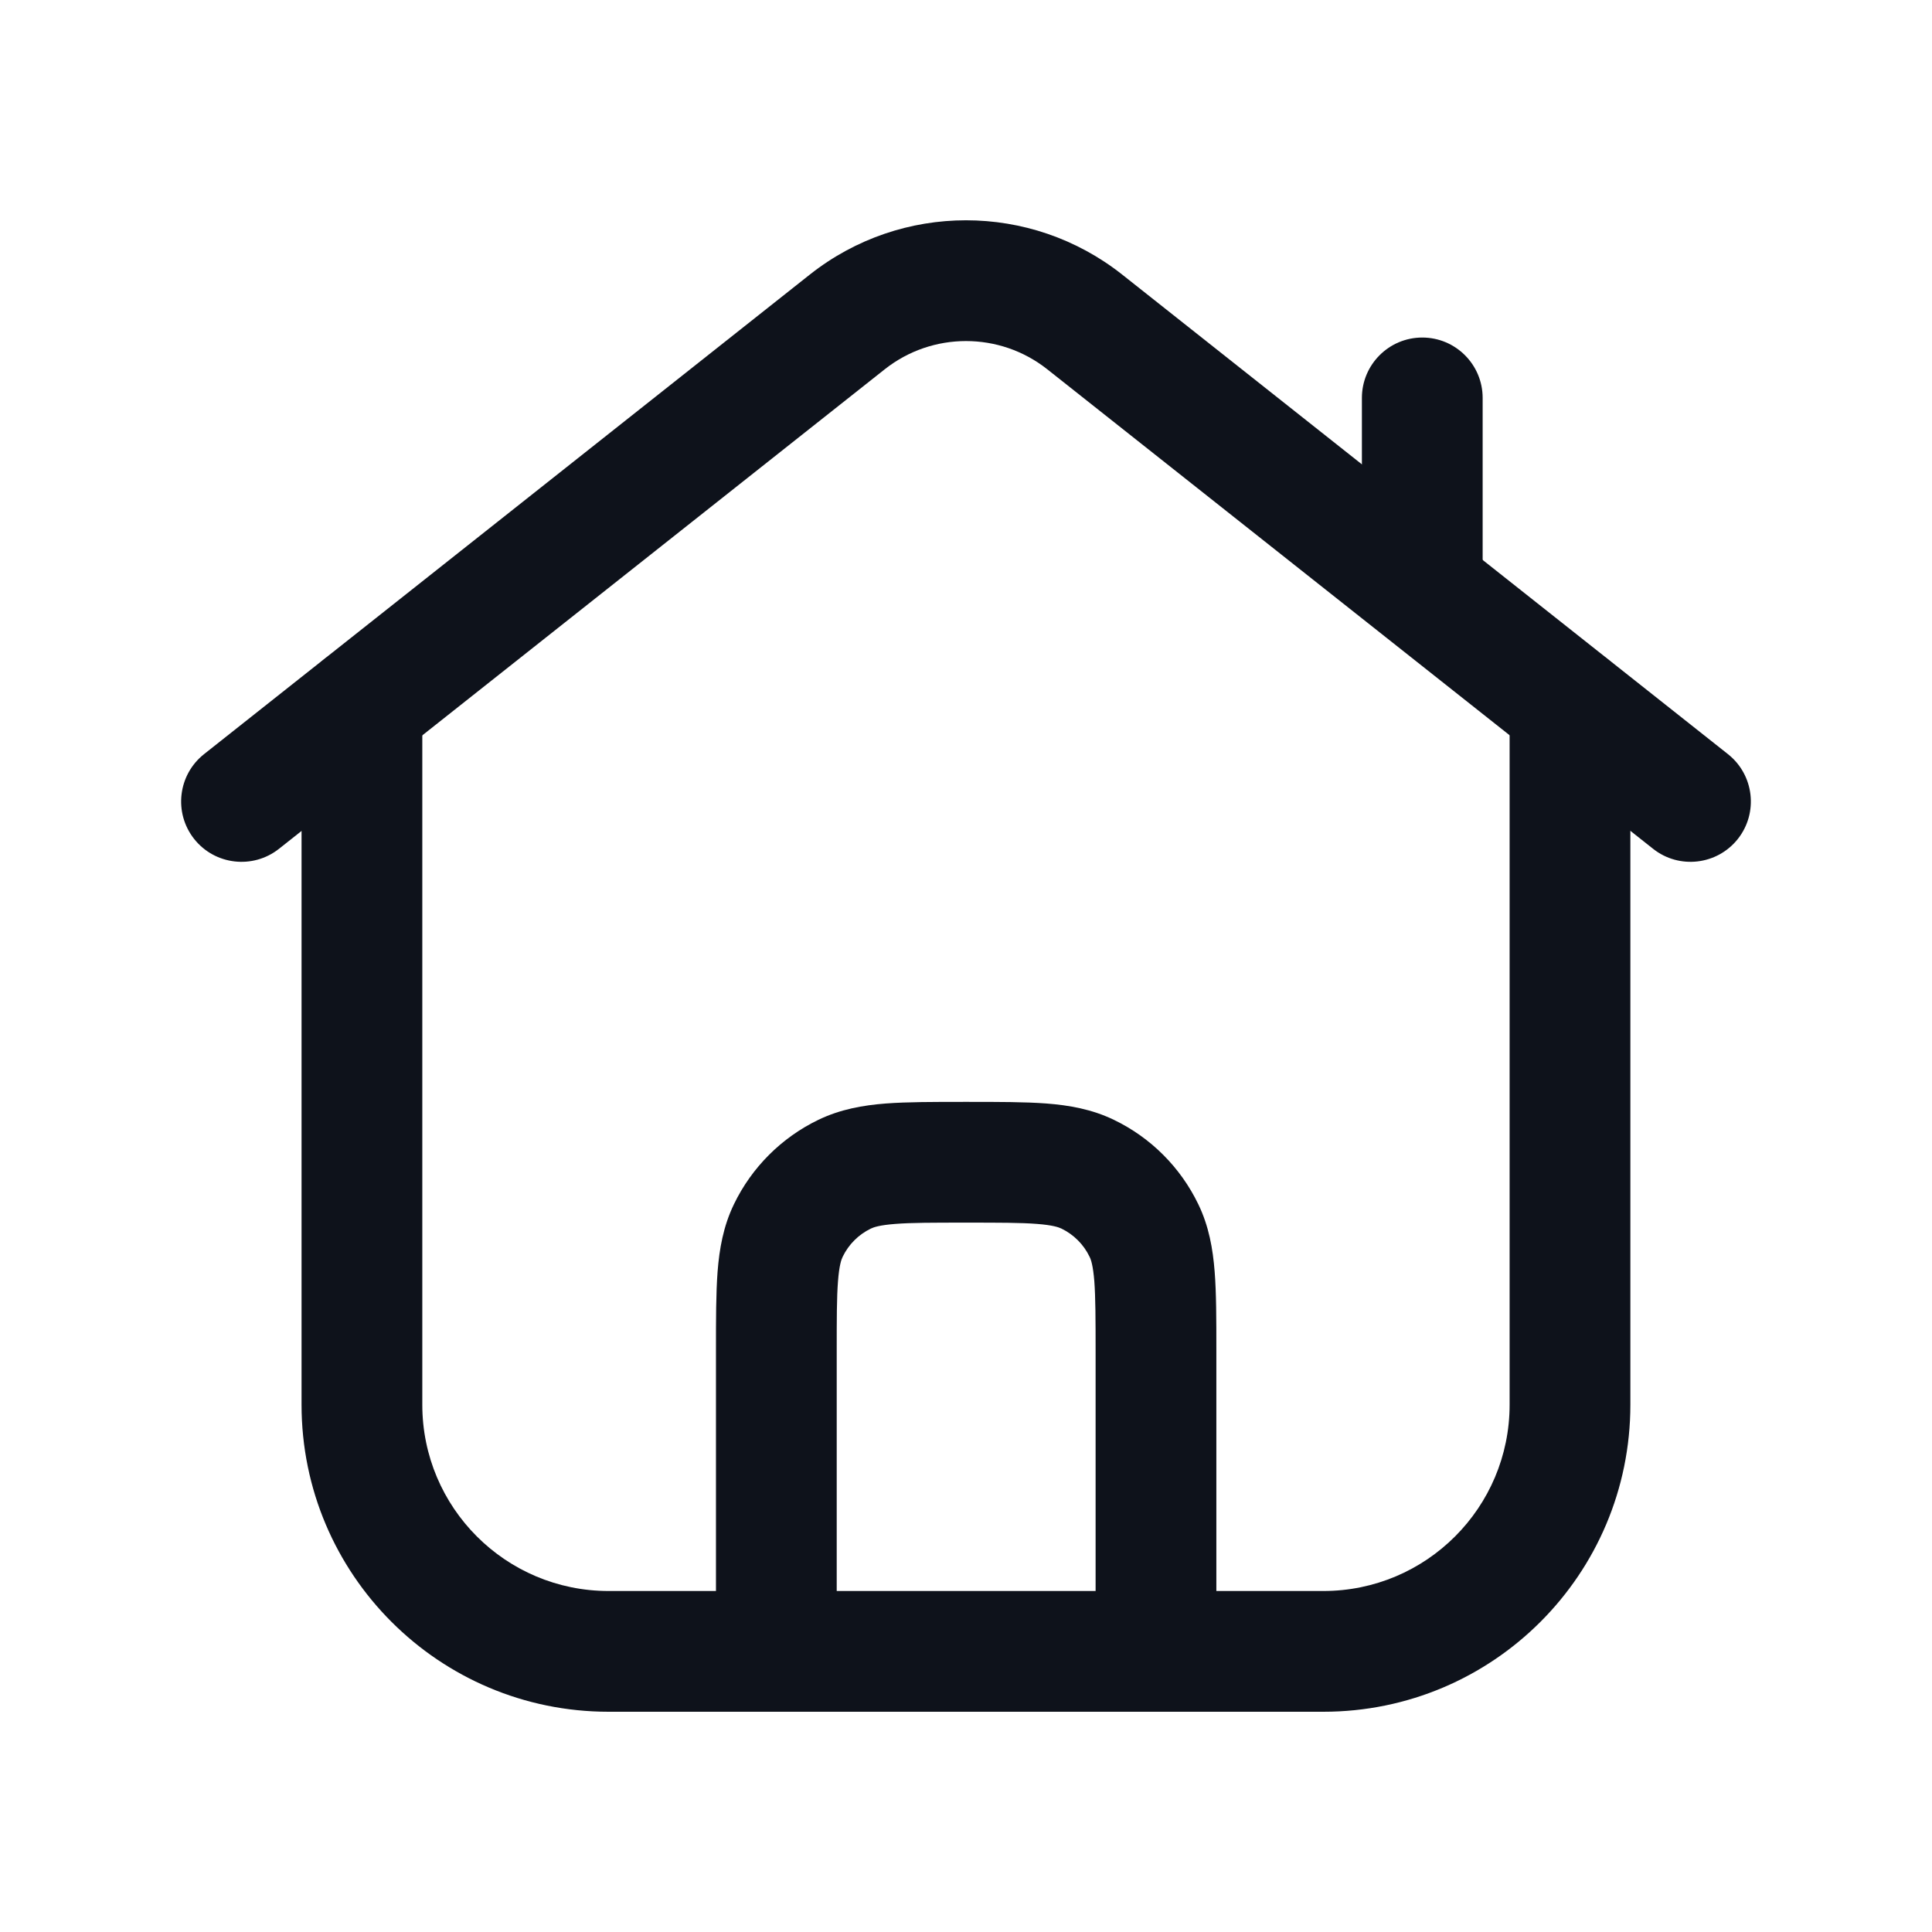
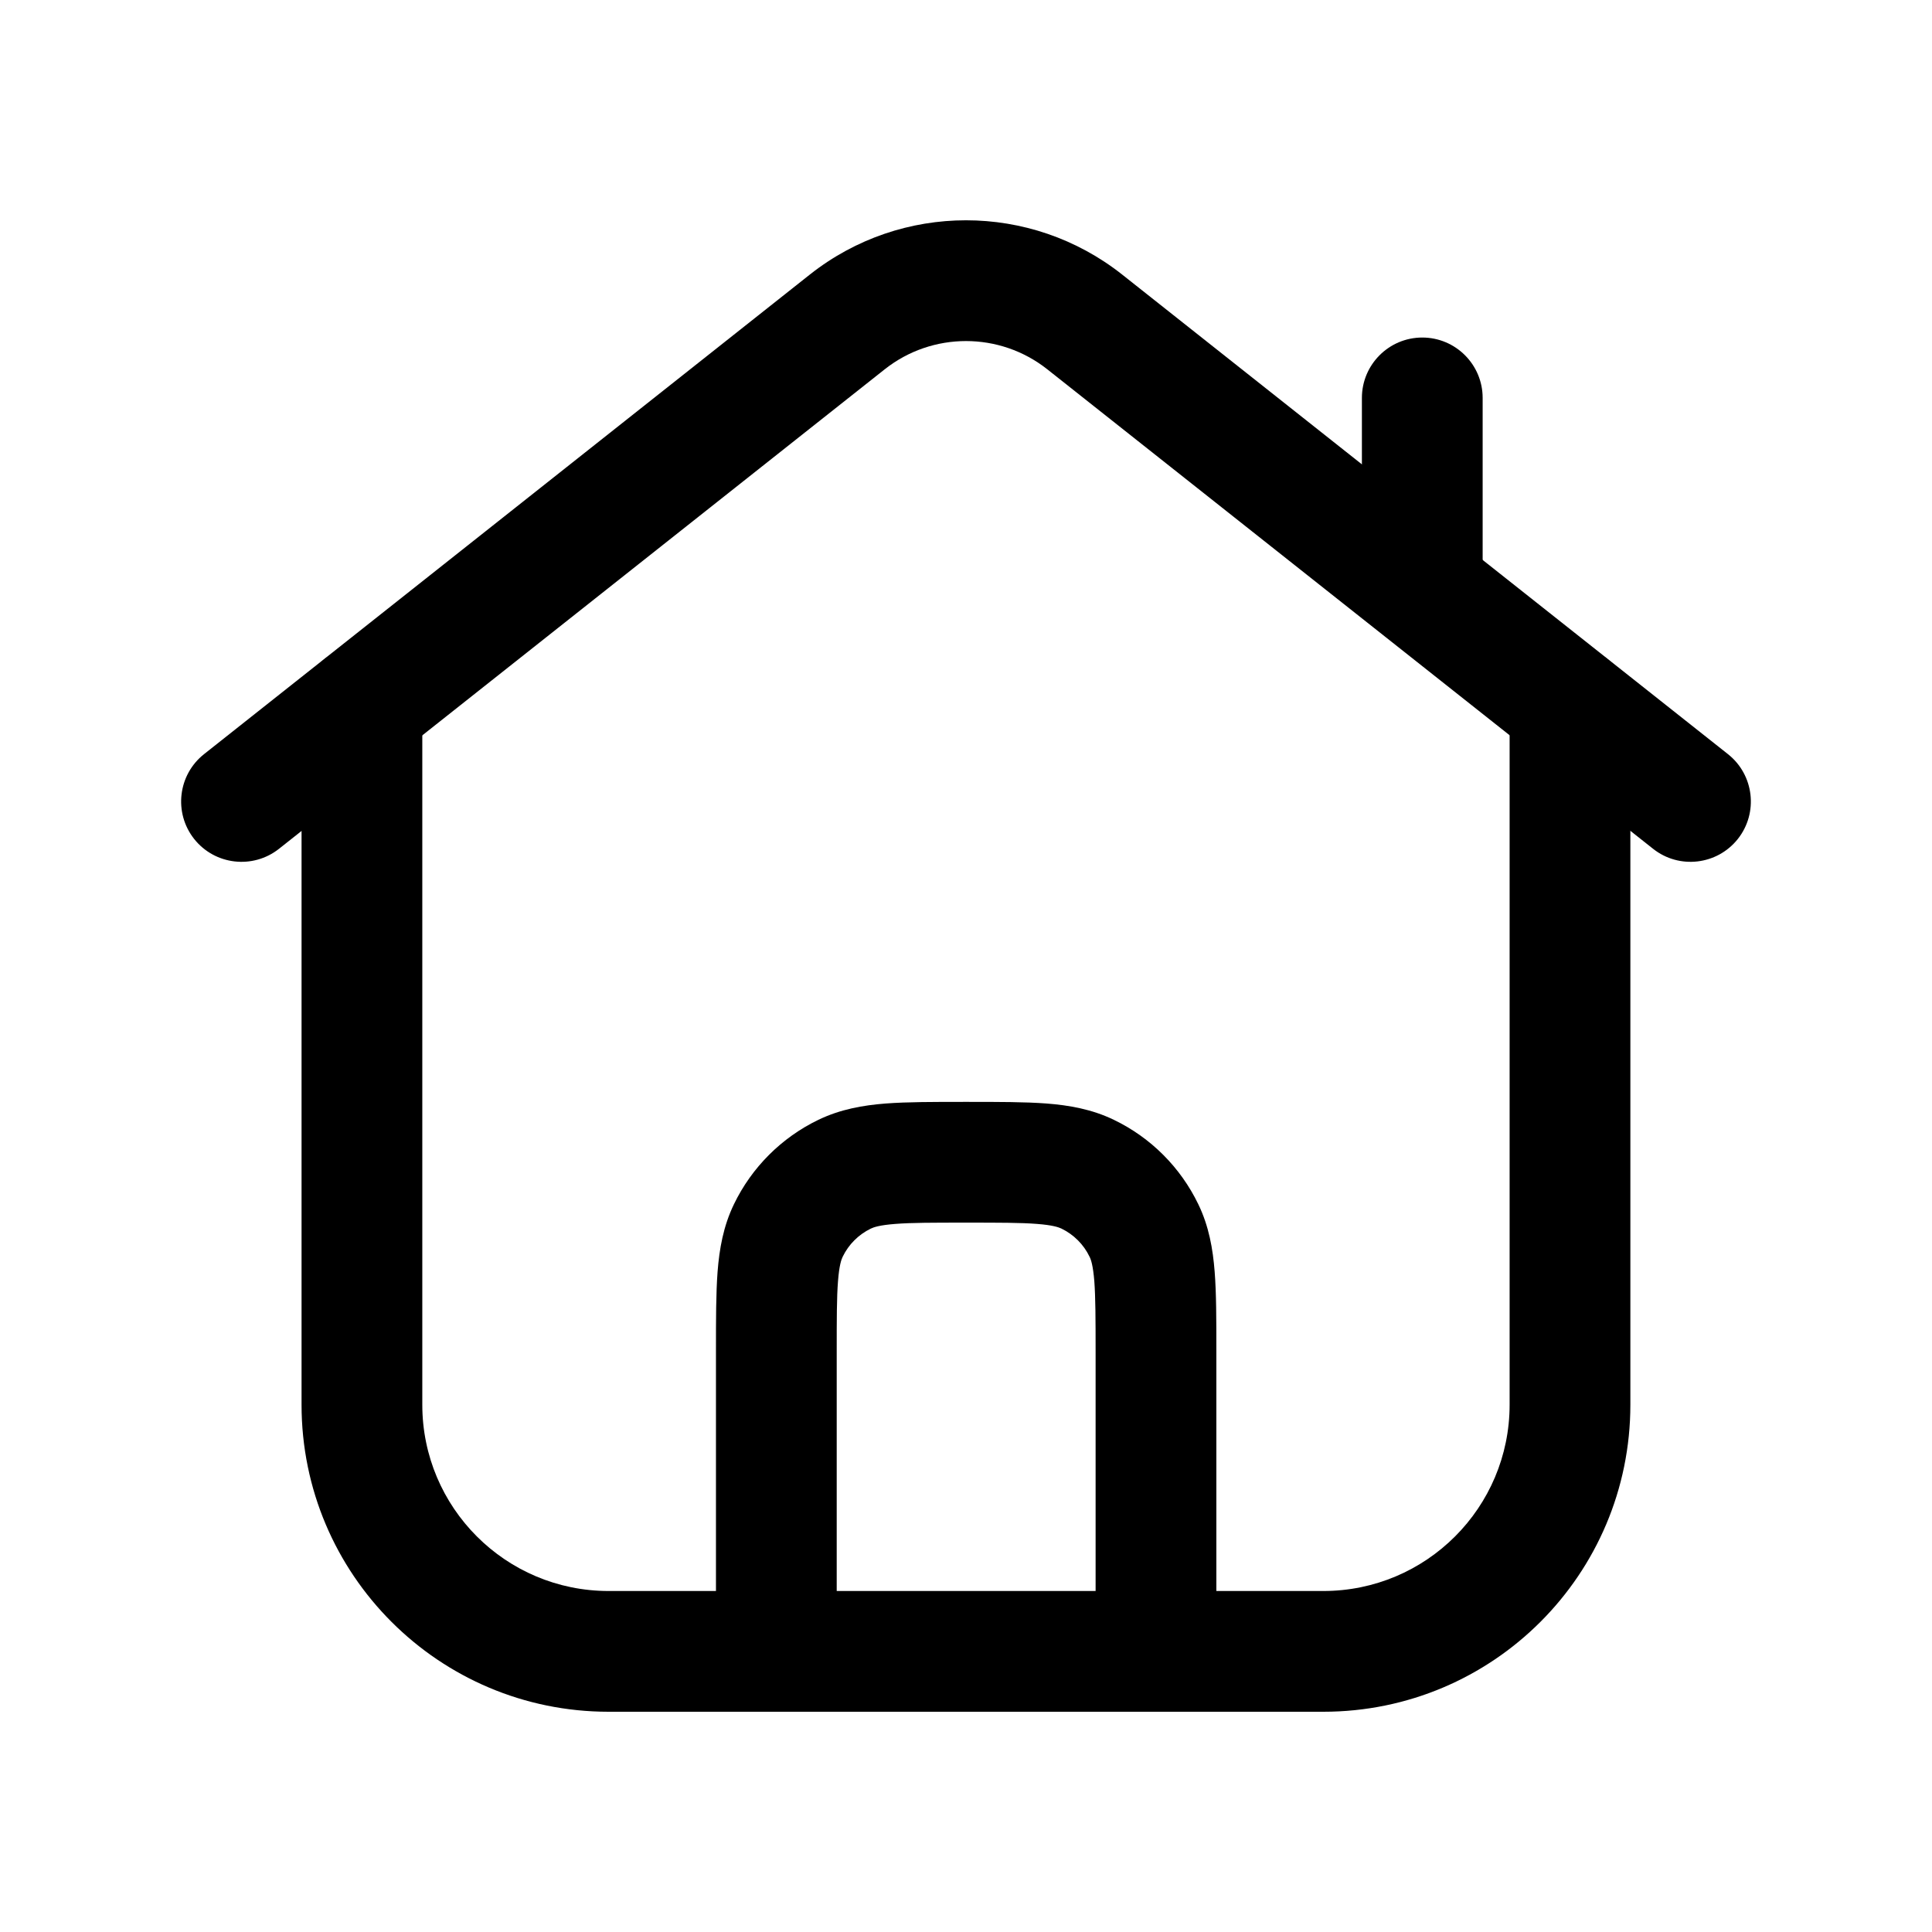
<svg xmlns="http://www.w3.org/2000/svg" width="24" height="24" viewBox="0 0 24 24" fill="none">
-   <path fill-rule="evenodd" clip-rule="evenodd" d="M4.496 8.025C4.91 8.025 5.246 8.361 5.246 8.775V17.45C5.246 18.728 6.282 19.764 7.56 19.764H16.439C17.717 19.764 18.753 18.728 18.753 17.45V8.775C18.753 8.361 19.089 8.025 19.503 8.025C19.917 8.025 20.253 8.361 20.253 8.775V17.45C20.253 19.557 18.546 21.264 16.439 21.264H7.56C5.454 21.264 3.746 19.557 3.746 17.45V8.775C3.746 8.361 4.082 8.025 4.496 8.025Z" fill="#0E121B" />
-   <path fill-rule="evenodd" clip-rule="evenodd" d="M10.061 3.41C11.197 2.512 12.803 2.512 13.939 3.41L21.465 9.368C21.79 9.625 21.845 10.097 21.588 10.422C21.331 10.746 20.859 10.801 20.535 10.544L13.009 4.587C13.009 4.587 13.009 4.587 13.009 4.587C12.418 4.12 11.582 4.12 10.991 4.587C10.991 4.587 10.991 4.587 10.991 4.587L3.466 10.544C3.141 10.801 2.669 10.746 2.412 10.422C2.155 10.097 2.21 9.625 2.535 9.368L10.061 3.41Z" fill="#0E121B" />
-   <path fill-rule="evenodd" clip-rule="evenodd" d="M17.668 4.193C18.082 4.193 18.418 4.529 18.418 4.943V7.297C18.418 7.711 18.082 8.047 17.668 8.047C17.254 8.047 16.918 7.711 16.918 7.297V4.943C16.918 4.529 17.254 4.193 17.668 4.193Z" fill="#0E121B" />
-   <path fill-rule="evenodd" clip-rule="evenodd" d="M11.974 13.688H12.029C12.406 13.688 12.731 13.688 12.999 13.708C13.282 13.73 13.564 13.779 13.837 13.911C14.296 14.132 14.665 14.502 14.886 14.96C15.018 15.233 15.067 15.515 15.089 15.798C15.11 16.066 15.11 16.391 15.11 16.768V20.514C15.11 20.928 14.774 21.264 14.36 21.264C13.946 21.264 13.61 20.928 13.61 20.514V16.796C13.61 16.384 13.609 16.117 13.594 15.915C13.578 15.72 13.553 15.647 13.535 15.612C13.462 15.459 13.338 15.336 13.186 15.262C13.15 15.245 13.077 15.219 12.883 15.204C12.68 15.188 12.414 15.188 12.002 15.188C11.59 15.188 11.323 15.188 11.121 15.204C10.926 15.219 10.853 15.245 10.818 15.262C10.665 15.336 10.542 15.459 10.468 15.612C10.451 15.647 10.425 15.72 10.41 15.915C10.394 16.117 10.394 16.384 10.394 16.796V20.514C10.394 20.928 10.058 21.264 9.644 21.264C9.229 21.264 8.894 20.928 8.894 20.514V16.768C8.894 16.391 8.894 16.066 8.914 15.798C8.936 15.515 8.985 15.233 9.117 14.96C9.338 14.502 9.708 14.132 10.166 13.911C10.44 13.779 10.721 13.73 11.004 13.708C11.272 13.688 11.597 13.688 11.974 13.688Z" fill="#0E121B" />
+   <path fill-rule="evenodd" clip-rule="evenodd" d="M4.496 8.025C4.91 8.025 5.246 8.361 5.246 8.775V17.45C5.246 18.728 6.282 19.764 7.56 19.764H16.439C17.717 19.764 18.753 18.728 18.753 17.45V8.775C18.753 8.361 19.089 8.025 19.503 8.025C19.917 8.025 20.253 8.361 20.253 8.775V17.45C20.253 19.557 18.546 21.264 16.439 21.264H7.56C5.454 21.264 3.746 19.557 3.746 17.45V8.775C3.746 8.361 4.082 8.025 4.496 8.025Z" fill="currentColor" />
+   <path fill-rule="evenodd" clip-rule="evenodd" d="M10.061 3.41C11.197 2.512 12.803 2.512 13.939 3.41L21.465 9.368C21.79 9.625 21.845 10.097 21.588 10.422C21.331 10.746 20.859 10.801 20.535 10.544L13.009 4.587C13.009 4.587 13.009 4.587 13.009 4.587C12.418 4.12 11.582 4.12 10.991 4.587C10.991 4.587 10.991 4.587 10.991 4.587L3.466 10.544C3.141 10.801 2.669 10.746 2.412 10.422C2.155 10.097 2.21 9.625 2.535 9.368L10.061 3.41Z" fill="currentColor" />
+   <path fill-rule="evenodd" clip-rule="evenodd" d="M17.668 4.193C18.082 4.193 18.418 4.529 18.418 4.943V7.297C18.418 7.711 18.082 8.047 17.668 8.047C17.254 8.047 16.918 7.711 16.918 7.297V4.943C16.918 4.529 17.254 4.193 17.668 4.193Z" fill="currentColor" />
+   <path fill-rule="evenodd" clip-rule="evenodd" d="M11.974 13.688H12.029C12.406 13.688 12.731 13.688 12.999 13.708C13.282 13.73 13.564 13.779 13.837 13.911C14.296 14.132 14.665 14.502 14.886 14.96C15.018 15.233 15.067 15.515 15.089 15.798C15.11 16.066 15.11 16.391 15.11 16.768V20.514C15.11 20.928 14.774 21.264 14.36 21.264C13.946 21.264 13.61 20.928 13.61 20.514V16.796C13.61 16.384 13.609 16.117 13.594 15.915C13.578 15.72 13.553 15.647 13.535 15.612C13.462 15.459 13.338 15.336 13.186 15.262C13.15 15.245 13.077 15.219 12.883 15.204C12.68 15.188 12.414 15.188 12.002 15.188C11.59 15.188 11.323 15.188 11.121 15.204C10.926 15.219 10.853 15.245 10.818 15.262C10.665 15.336 10.542 15.459 10.468 15.612C10.451 15.647 10.425 15.72 10.41 15.915C10.394 16.117 10.394 16.384 10.394 16.796V20.514C10.394 20.928 10.058 21.264 9.644 21.264C9.229 21.264 8.894 20.928 8.894 20.514V16.768C8.894 16.391 8.894 16.066 8.914 15.798C8.936 15.515 8.985 15.233 9.117 14.96C9.338 14.502 9.708 14.132 10.166 13.911C10.44 13.779 10.721 13.73 11.004 13.708C11.272 13.688 11.597 13.688 11.974 13.688Z" fill="currentColor" />
</svg>
